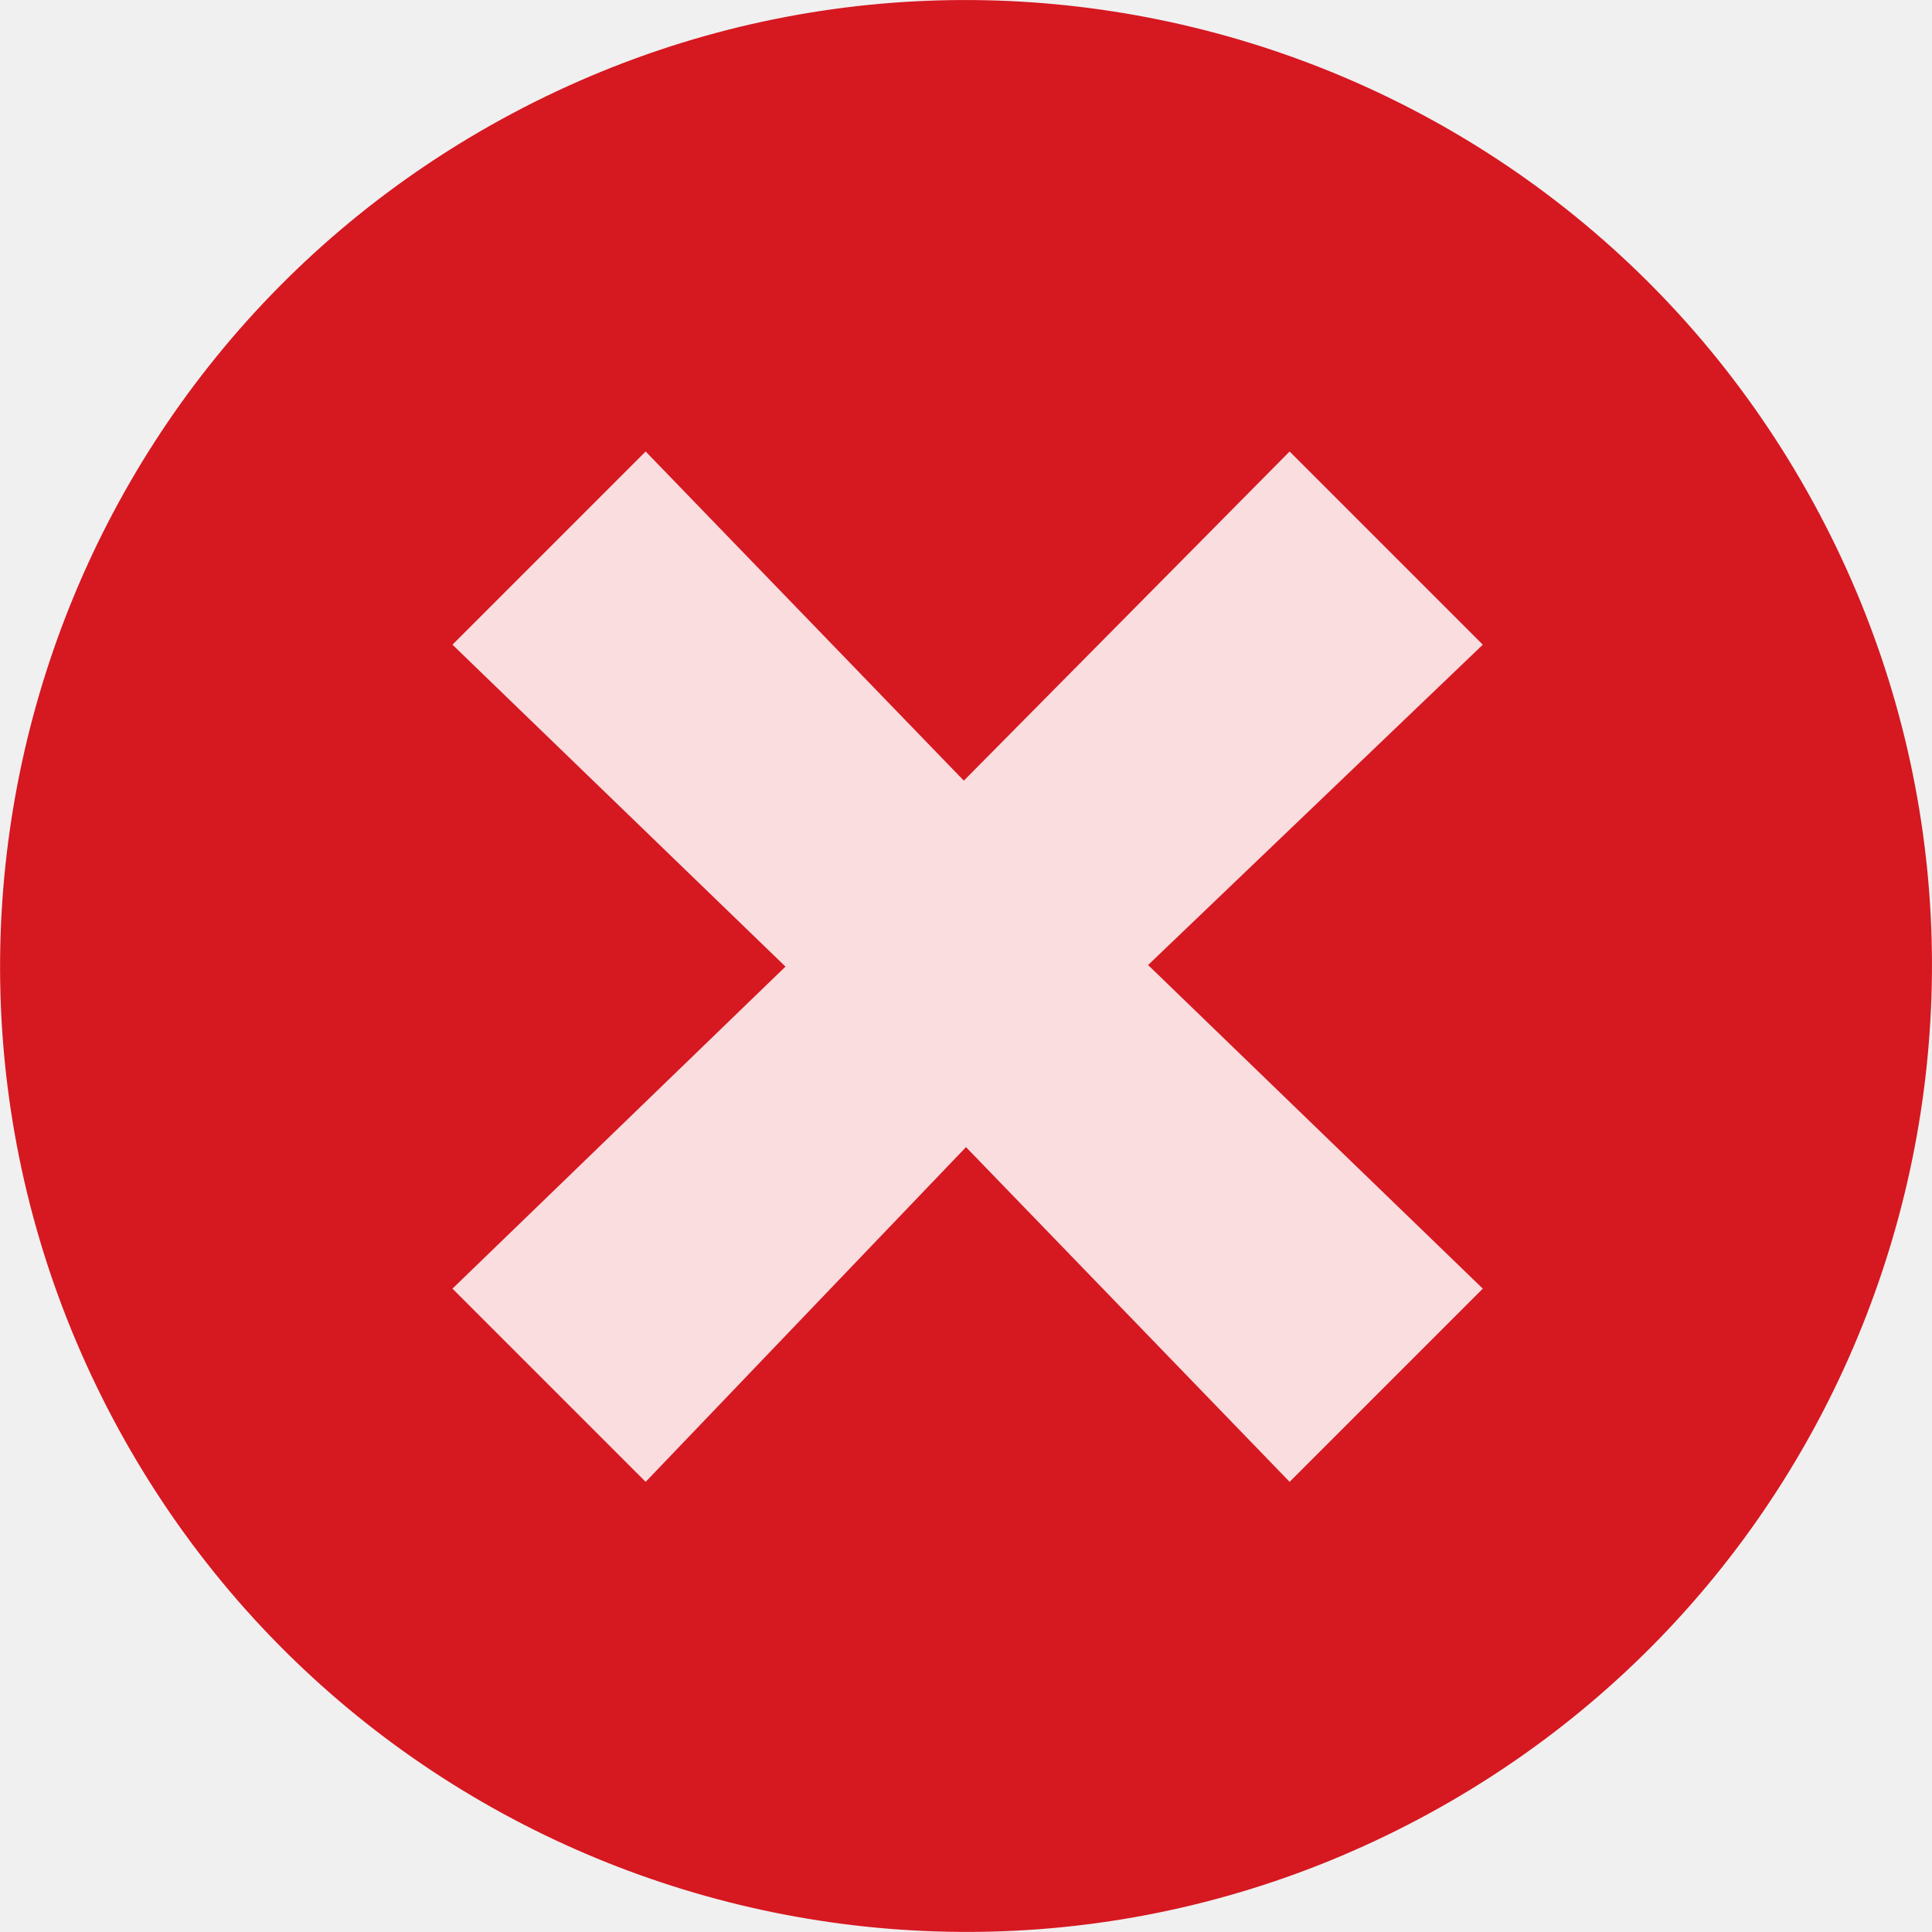
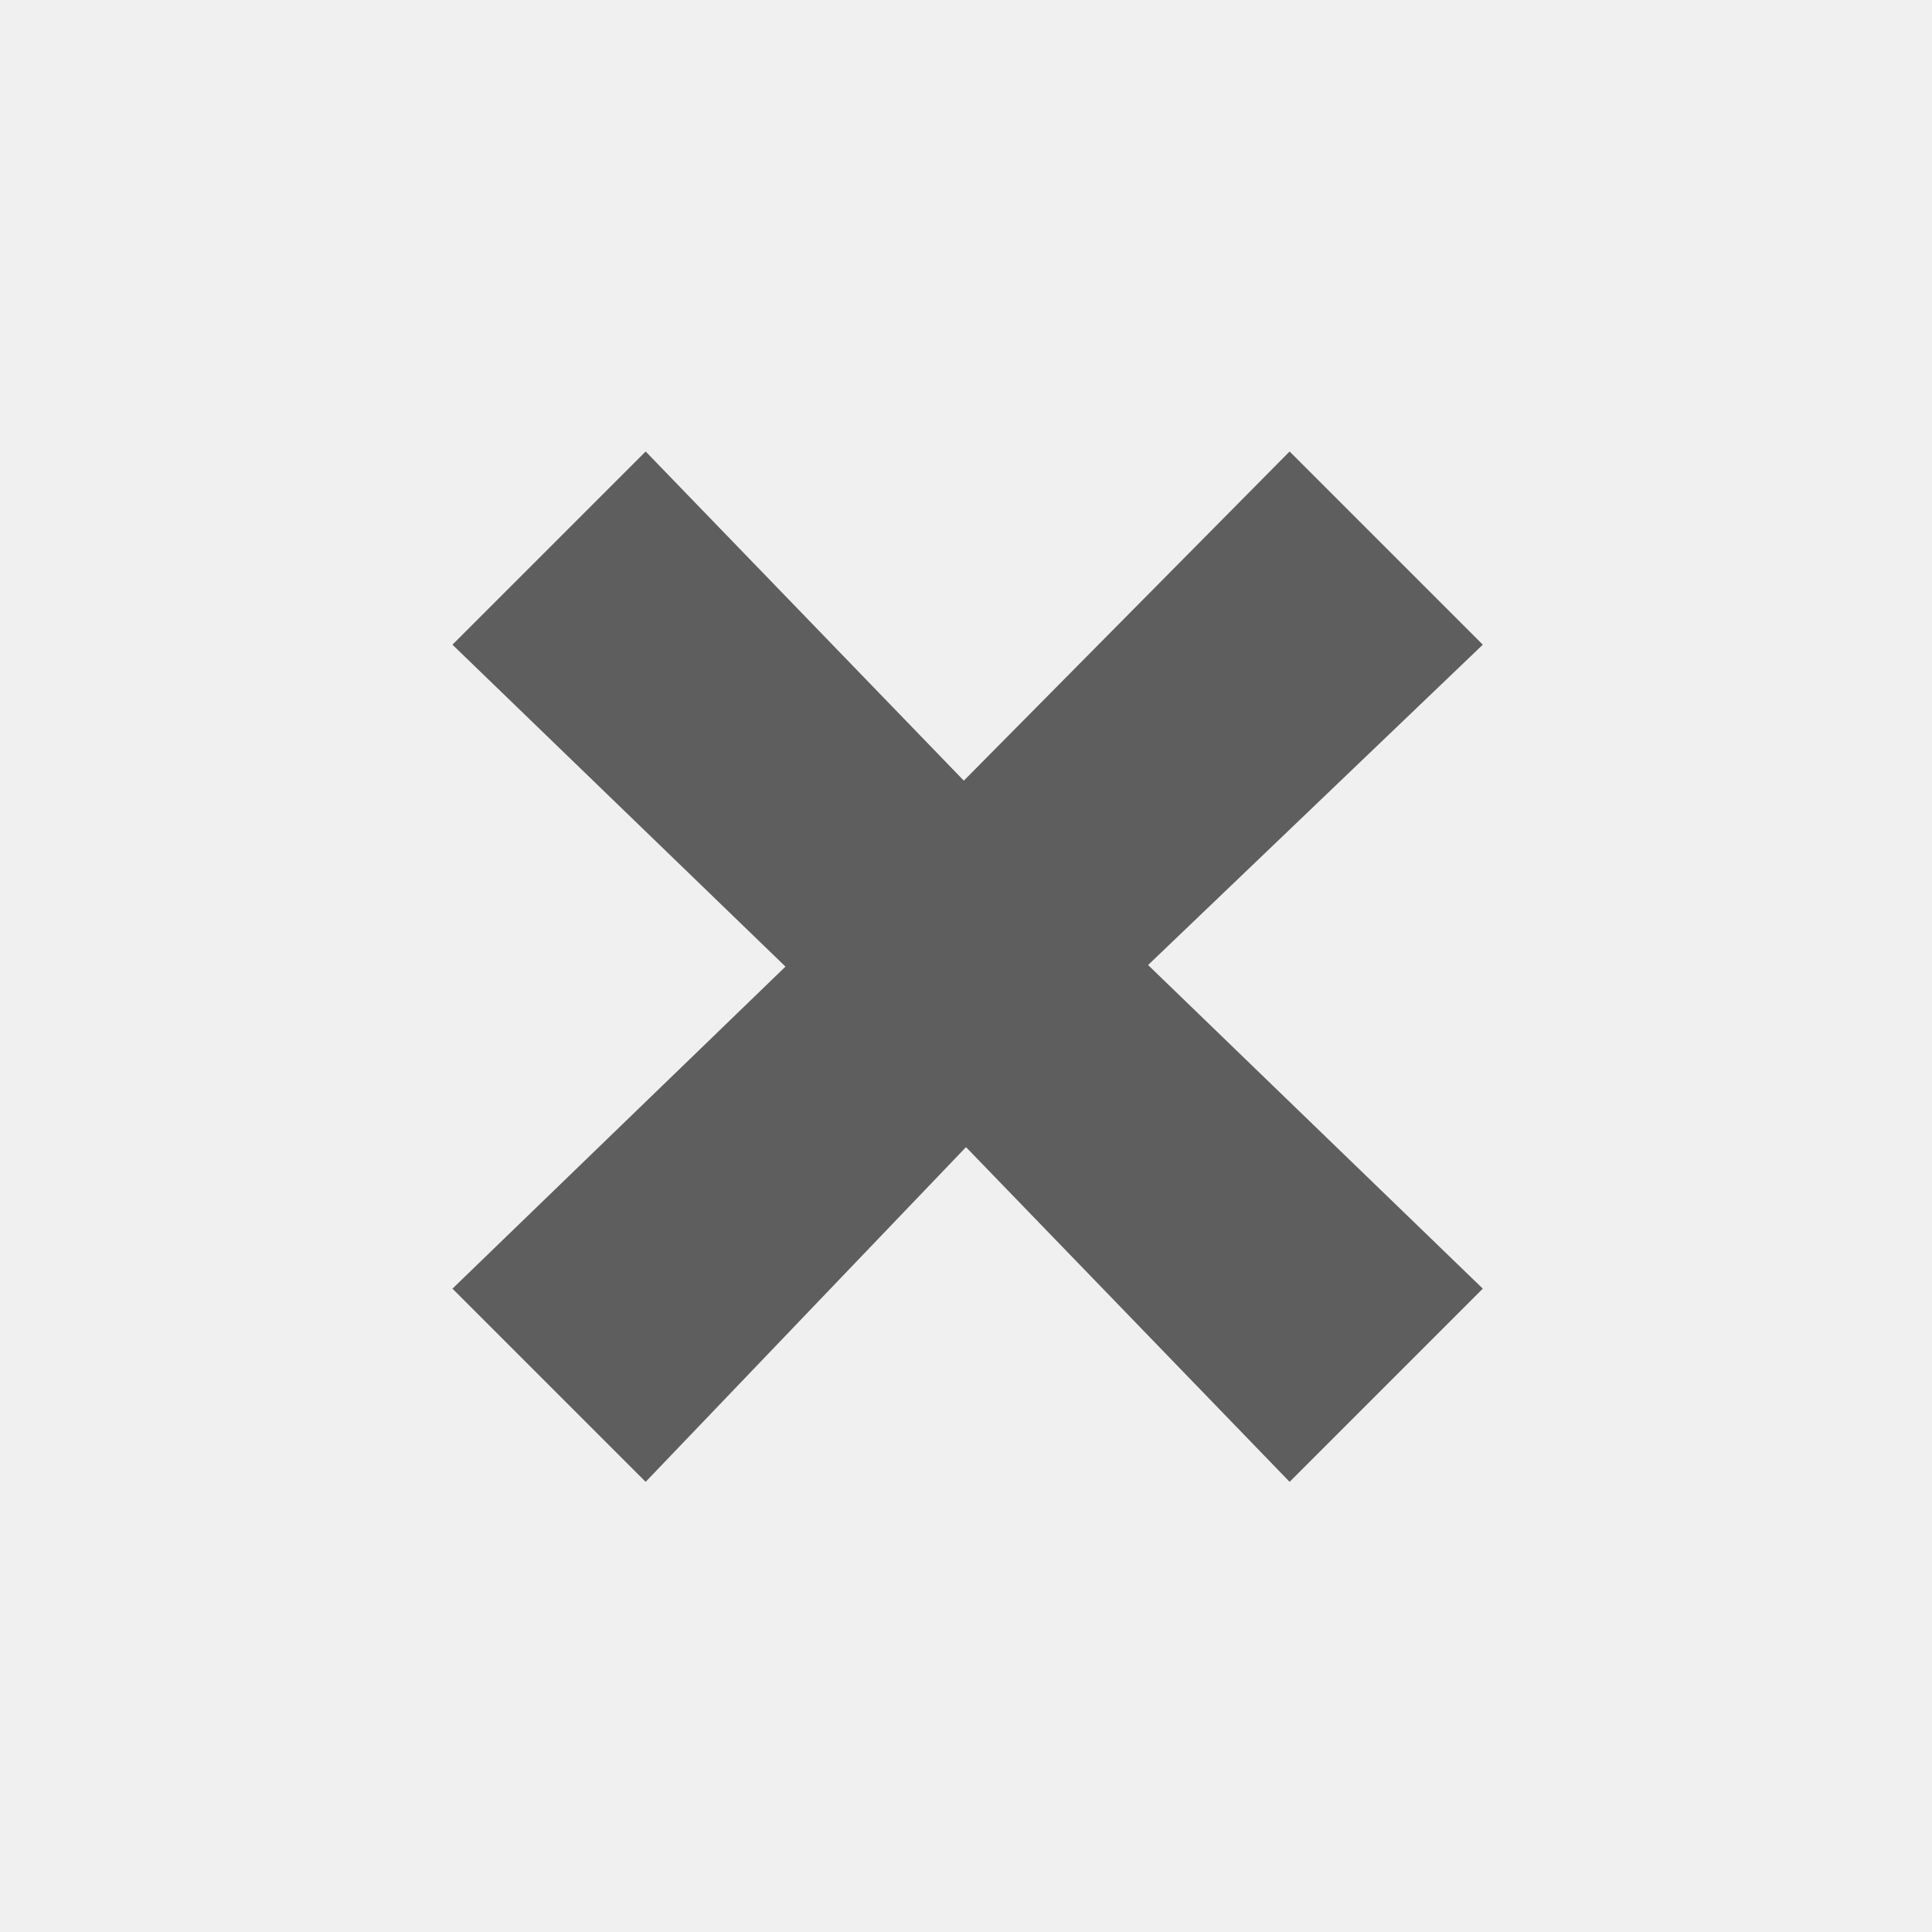
<svg xmlns="http://www.w3.org/2000/svg" xmlns:xlink="http://www.w3.org/1999/xlink" width="32" height="32" version="1.1" style="enable-background:new" id="svg8">
  <defs id="defs12">
    <linearGradient id="linearGradient4507">
      <stop offset="0" style="stop-color:#fafafa;stop-opacity:0.855" id="stop4503" />
      <stop offset="1" style="stop-color:#646464;stop-opacity:1" id="stop4505" />
    </linearGradient>
    <linearGradient id="linearGradient3587-6-5">
      <stop offset="0" style="stop-color:#000000;stop-opacity:1" id="stop4498" />
      <stop offset="1" style="stop-color:#646464;stop-opacity:1" id="stop4500" />
    </linearGradient>
    <linearGradient x1="6.931" y1="7.844" x2="11.17" y2="12.083" id="linearGradient2388" xlink:href="#linearGradient3587-6-5-0" gradientUnits="userSpaceOnUse" gradientTransform="matrix(0.7542472,0.7542472,-0.7542472,0.7542472,9.279691,-7.449341)" />
    <linearGradient id="linearGradient3587-6-5-0">
      <stop id="stop3589-9-2" style="stop-color:#000000;stop-opacity:1" offset="0" />
      <stop id="stop3591-7-4" style="stop-color:#646464;stop-opacity:1" offset="1" />
    </linearGradient>
    <linearGradient x1="7.08" y1="7.694" x2="11.318" y2="11.932" id="linearGradient2388-5" xlink:href="#linearGradient4507" gradientUnits="userSpaceOnUse" gradientTransform="matrix(0.7515854,0.7568997,-0.7568997,0.7515854,31.8217,-5.317321)" />
    <linearGradient x1="6.931" y1="7.844" x2="11.17" y2="12.083" id="linearGradient2388-9" xlink:href="#linearGradient3587-6-5" gradientUnits="userSpaceOnUse" gradientTransform="matrix(0.7542472,0.7542472,-0.7542472,0.7542472,-13.23212,-10.31706)" />
  </defs>
  <g id="g4499" transform="scale(2)">
-     <circle r="7.998" transform="rotate(-27.99514)" cy="10.819" cx="3.309" id="path4488" style="opacity:1;fill:#d3000a;fill-opacity:0.898;stroke:#ffffff;stroke-width:0;stroke-linejoin:round;stroke-miterlimit:4;stroke-dasharray:none;stroke-opacity:1" />
-     <path style="opacity:0.855;fill:#ffffff;fill-opacity:1;fill-rule:evenodd;stroke:none;stroke-width:1.067px;stroke-linecap:butt;stroke-linejoin:miter;stroke-opacity:1;enable-background:new" id="path2386-9" d="m 7.982,6.465 2.698,-2.726 1.6,1.6 -2.772,2.653 2.772,2.68 -1.6,1.6 L 8,9.5 5.347,12.272 3.747,10.672 6.505,8.005 3.747,5.339 l 1.6,-1.6 z" />
+     <path style="opacity:0.7;fill:#202020;fill-opacity:1;fill-rule:evenodd;stroke:none;stroke-width:1.067px;stroke-linecap:butt;stroke-linejoin:miter;stroke-opacity:1;enable-background:new" id="path2386-9" d="m 7.982,6.465 2.698,-2.726 1.6,1.6 -2.772,2.653 2.772,2.68 -1.6,1.6 L 8,9.5 5.347,12.272 3.747,10.672 6.505,8.005 3.747,5.339 l 1.6,-1.6 z" />
  </g>
</svg>
